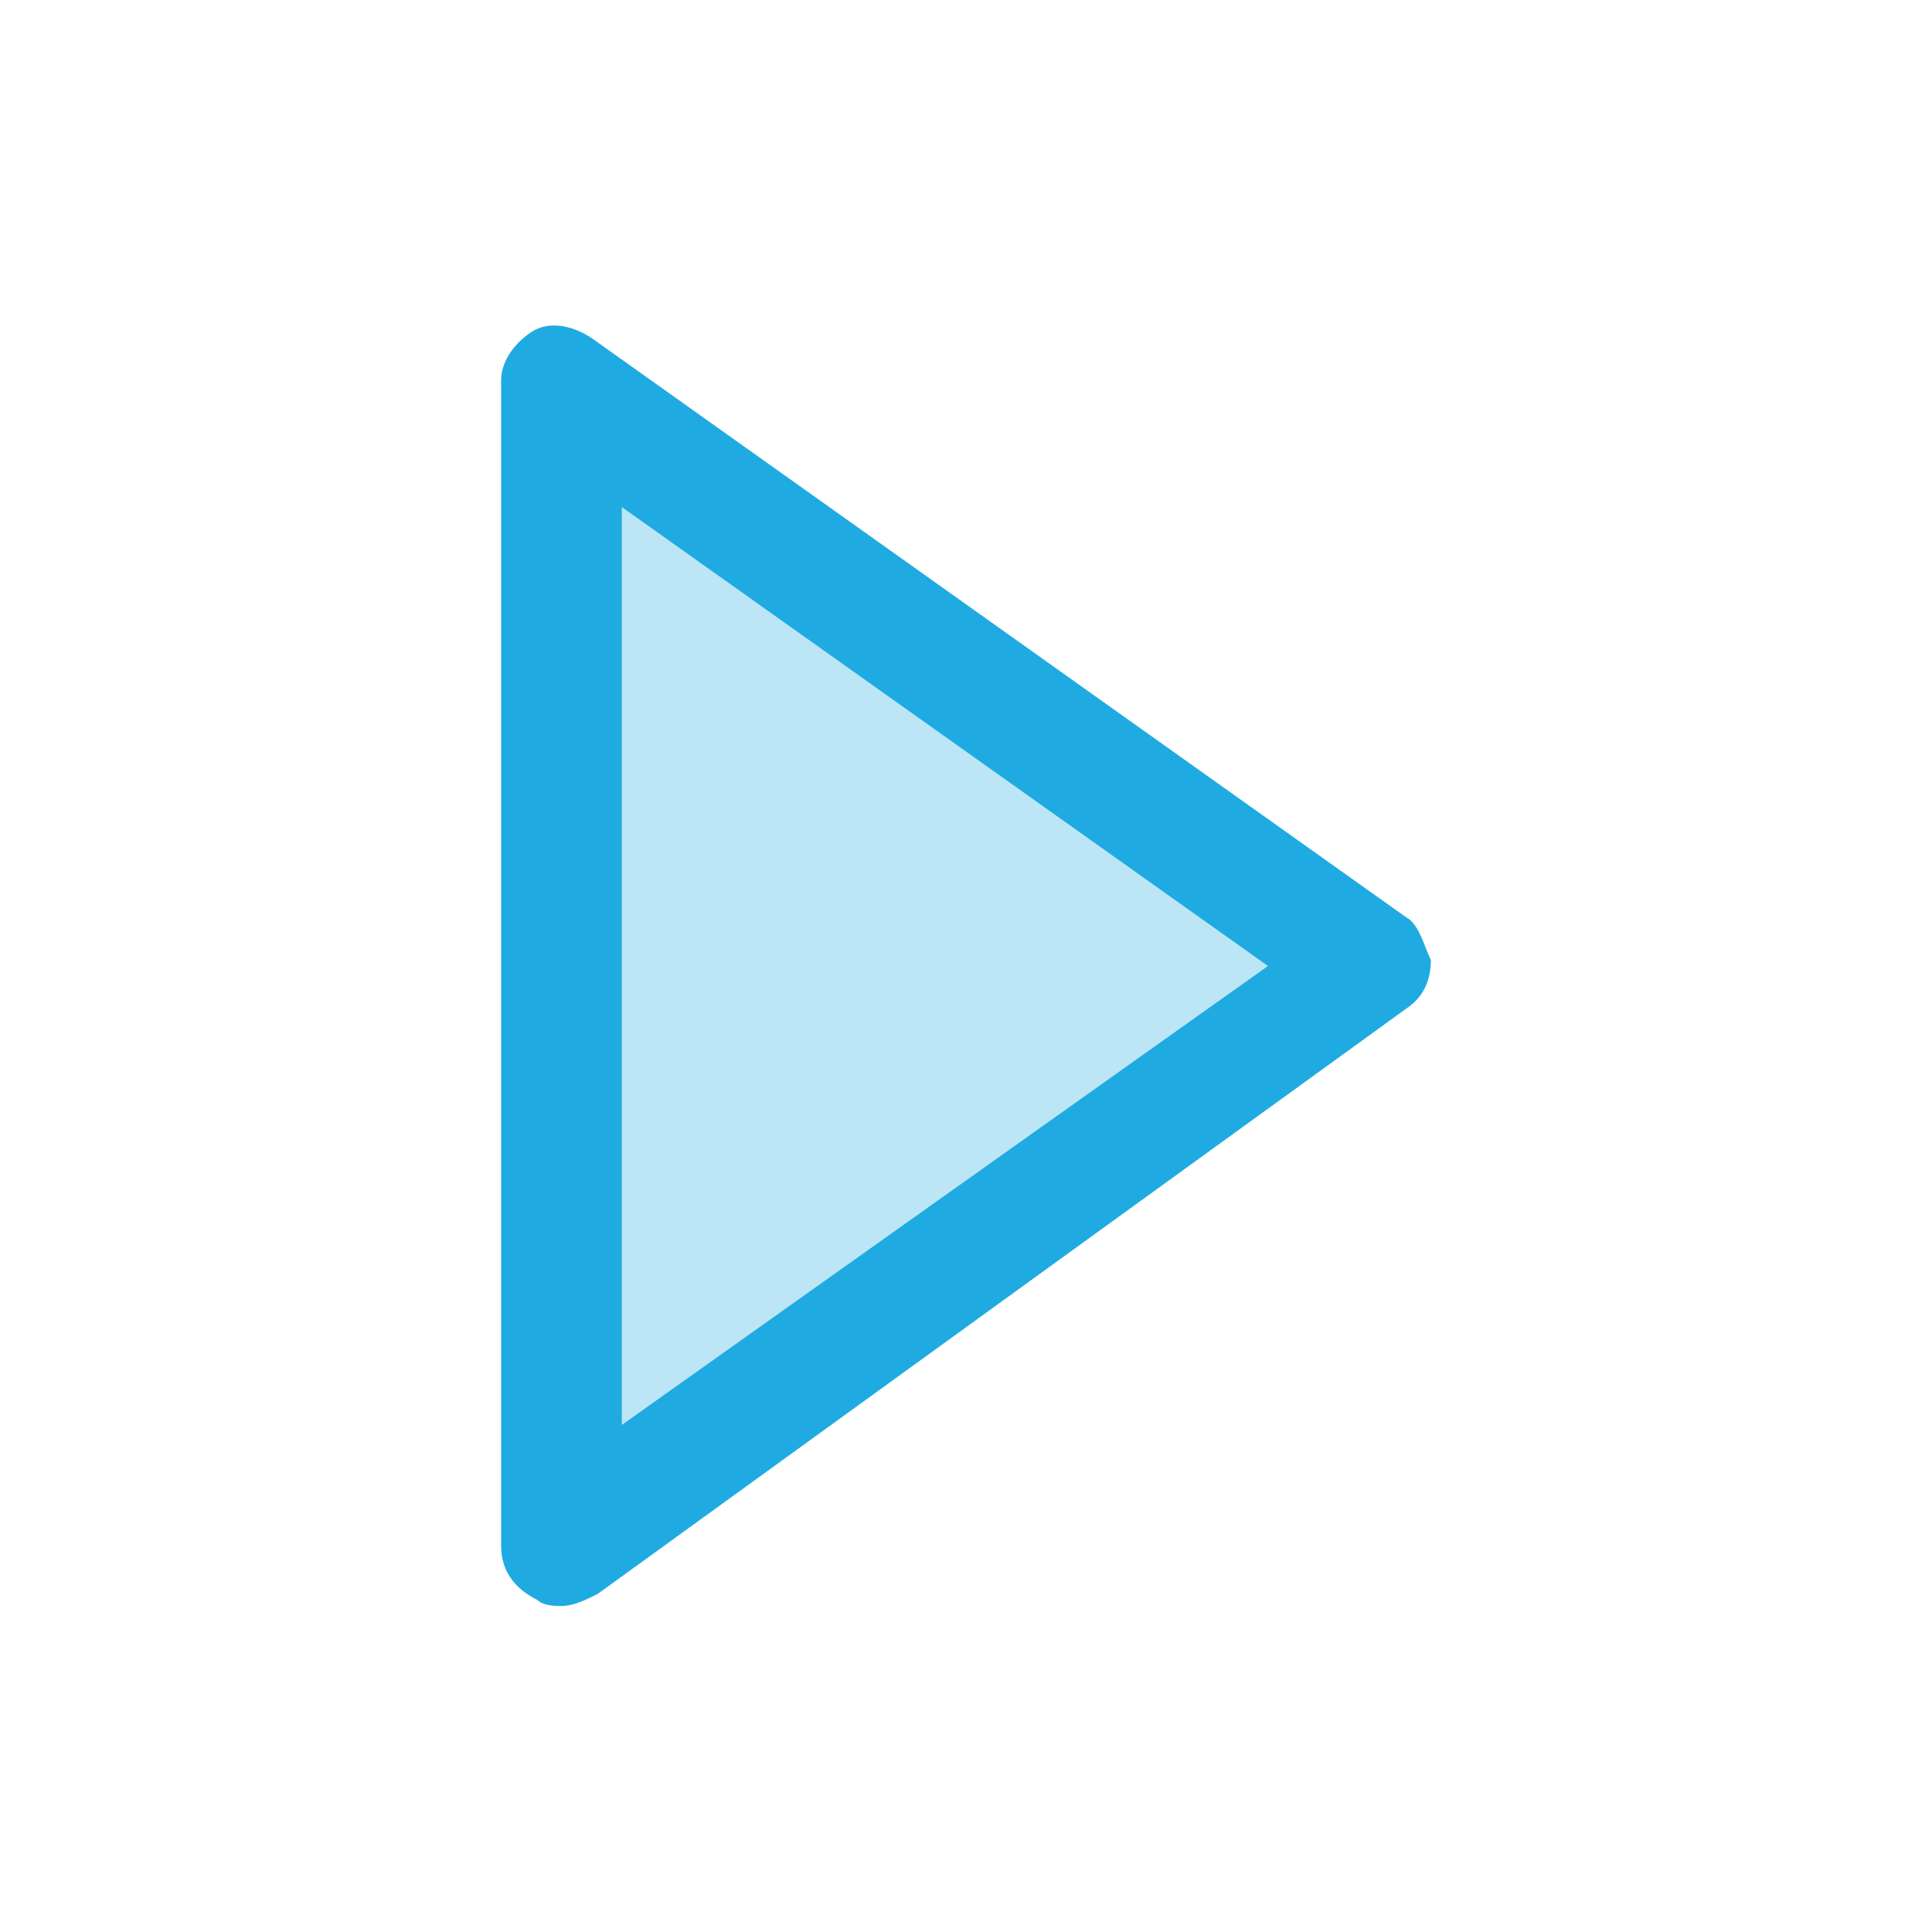
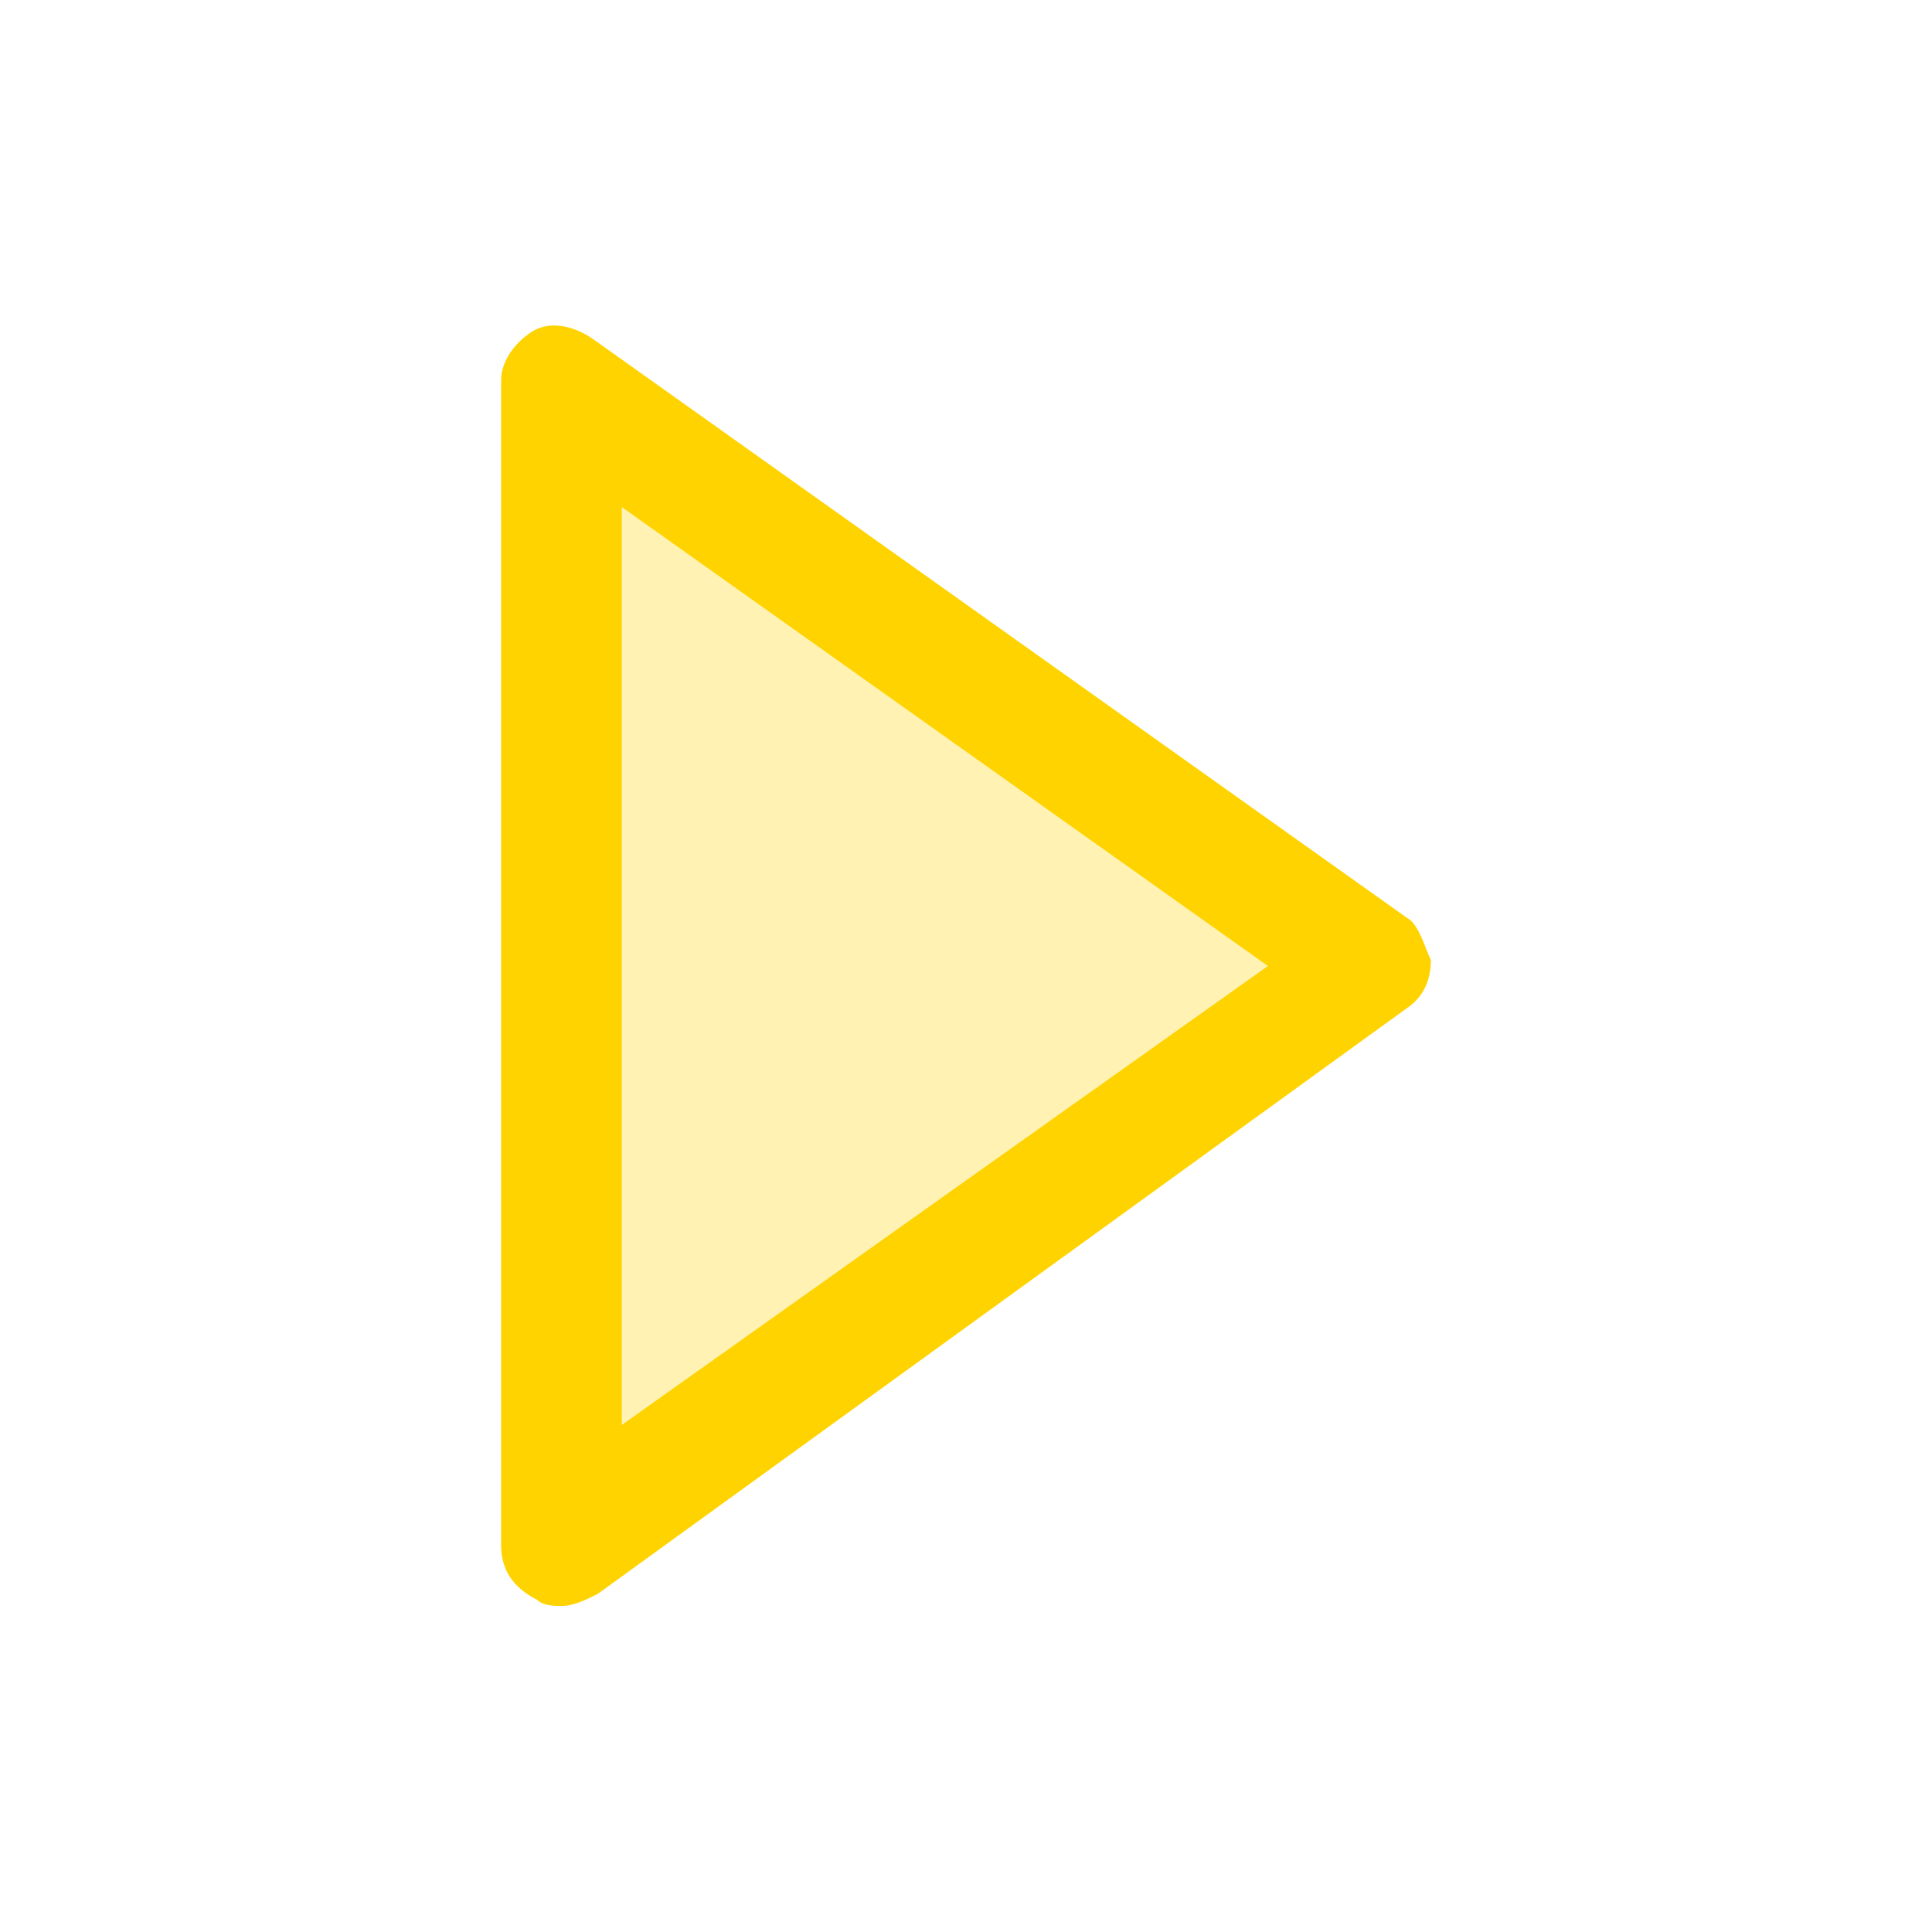
<svg xmlns="http://www.w3.org/2000/svg" version="1.1" id="Layer_1" x="0px" y="0px" viewBox="0 0 32 32" style="enable-background:new 0 0 32 32;" xml:space="preserve">
  <style type="text/css">
- 	.st0{fill:#1FABE2;}
- 	.st1{opacity:0.3;fill:#1FABE2;}
+ 	.st0{fill:#FFD300;}
+ 	.st1{opacity:0.3;fill:#FFD300;}
</style>
  <g id="Shape_2">
    <g>
      <path class="st0" d="M23.3,15.2L9.8,5.6c-0.3-0.2-0.7-0.3-1-0.1C8.5,5.7,8.3,6,8.3,6.3v19.3c0,0.4,0.2,0.7,0.6,0.9    c0.1,0.1,0.3,0.1,0.4,0.1c0.2,0,0.4-0.1,0.6-0.2l13.4-9.7c0.3-0.2,0.4-0.5,0.4-0.8C23.6,15.7,23.5,15.3,23.3,15.2z M10.3,23.6V8.4    L21,16L10.3,23.6z" />
    </g>
  </g>
  <polygon class="st1" points="10.3,23.6 10.3,8.4 21,16 " />
</svg>
